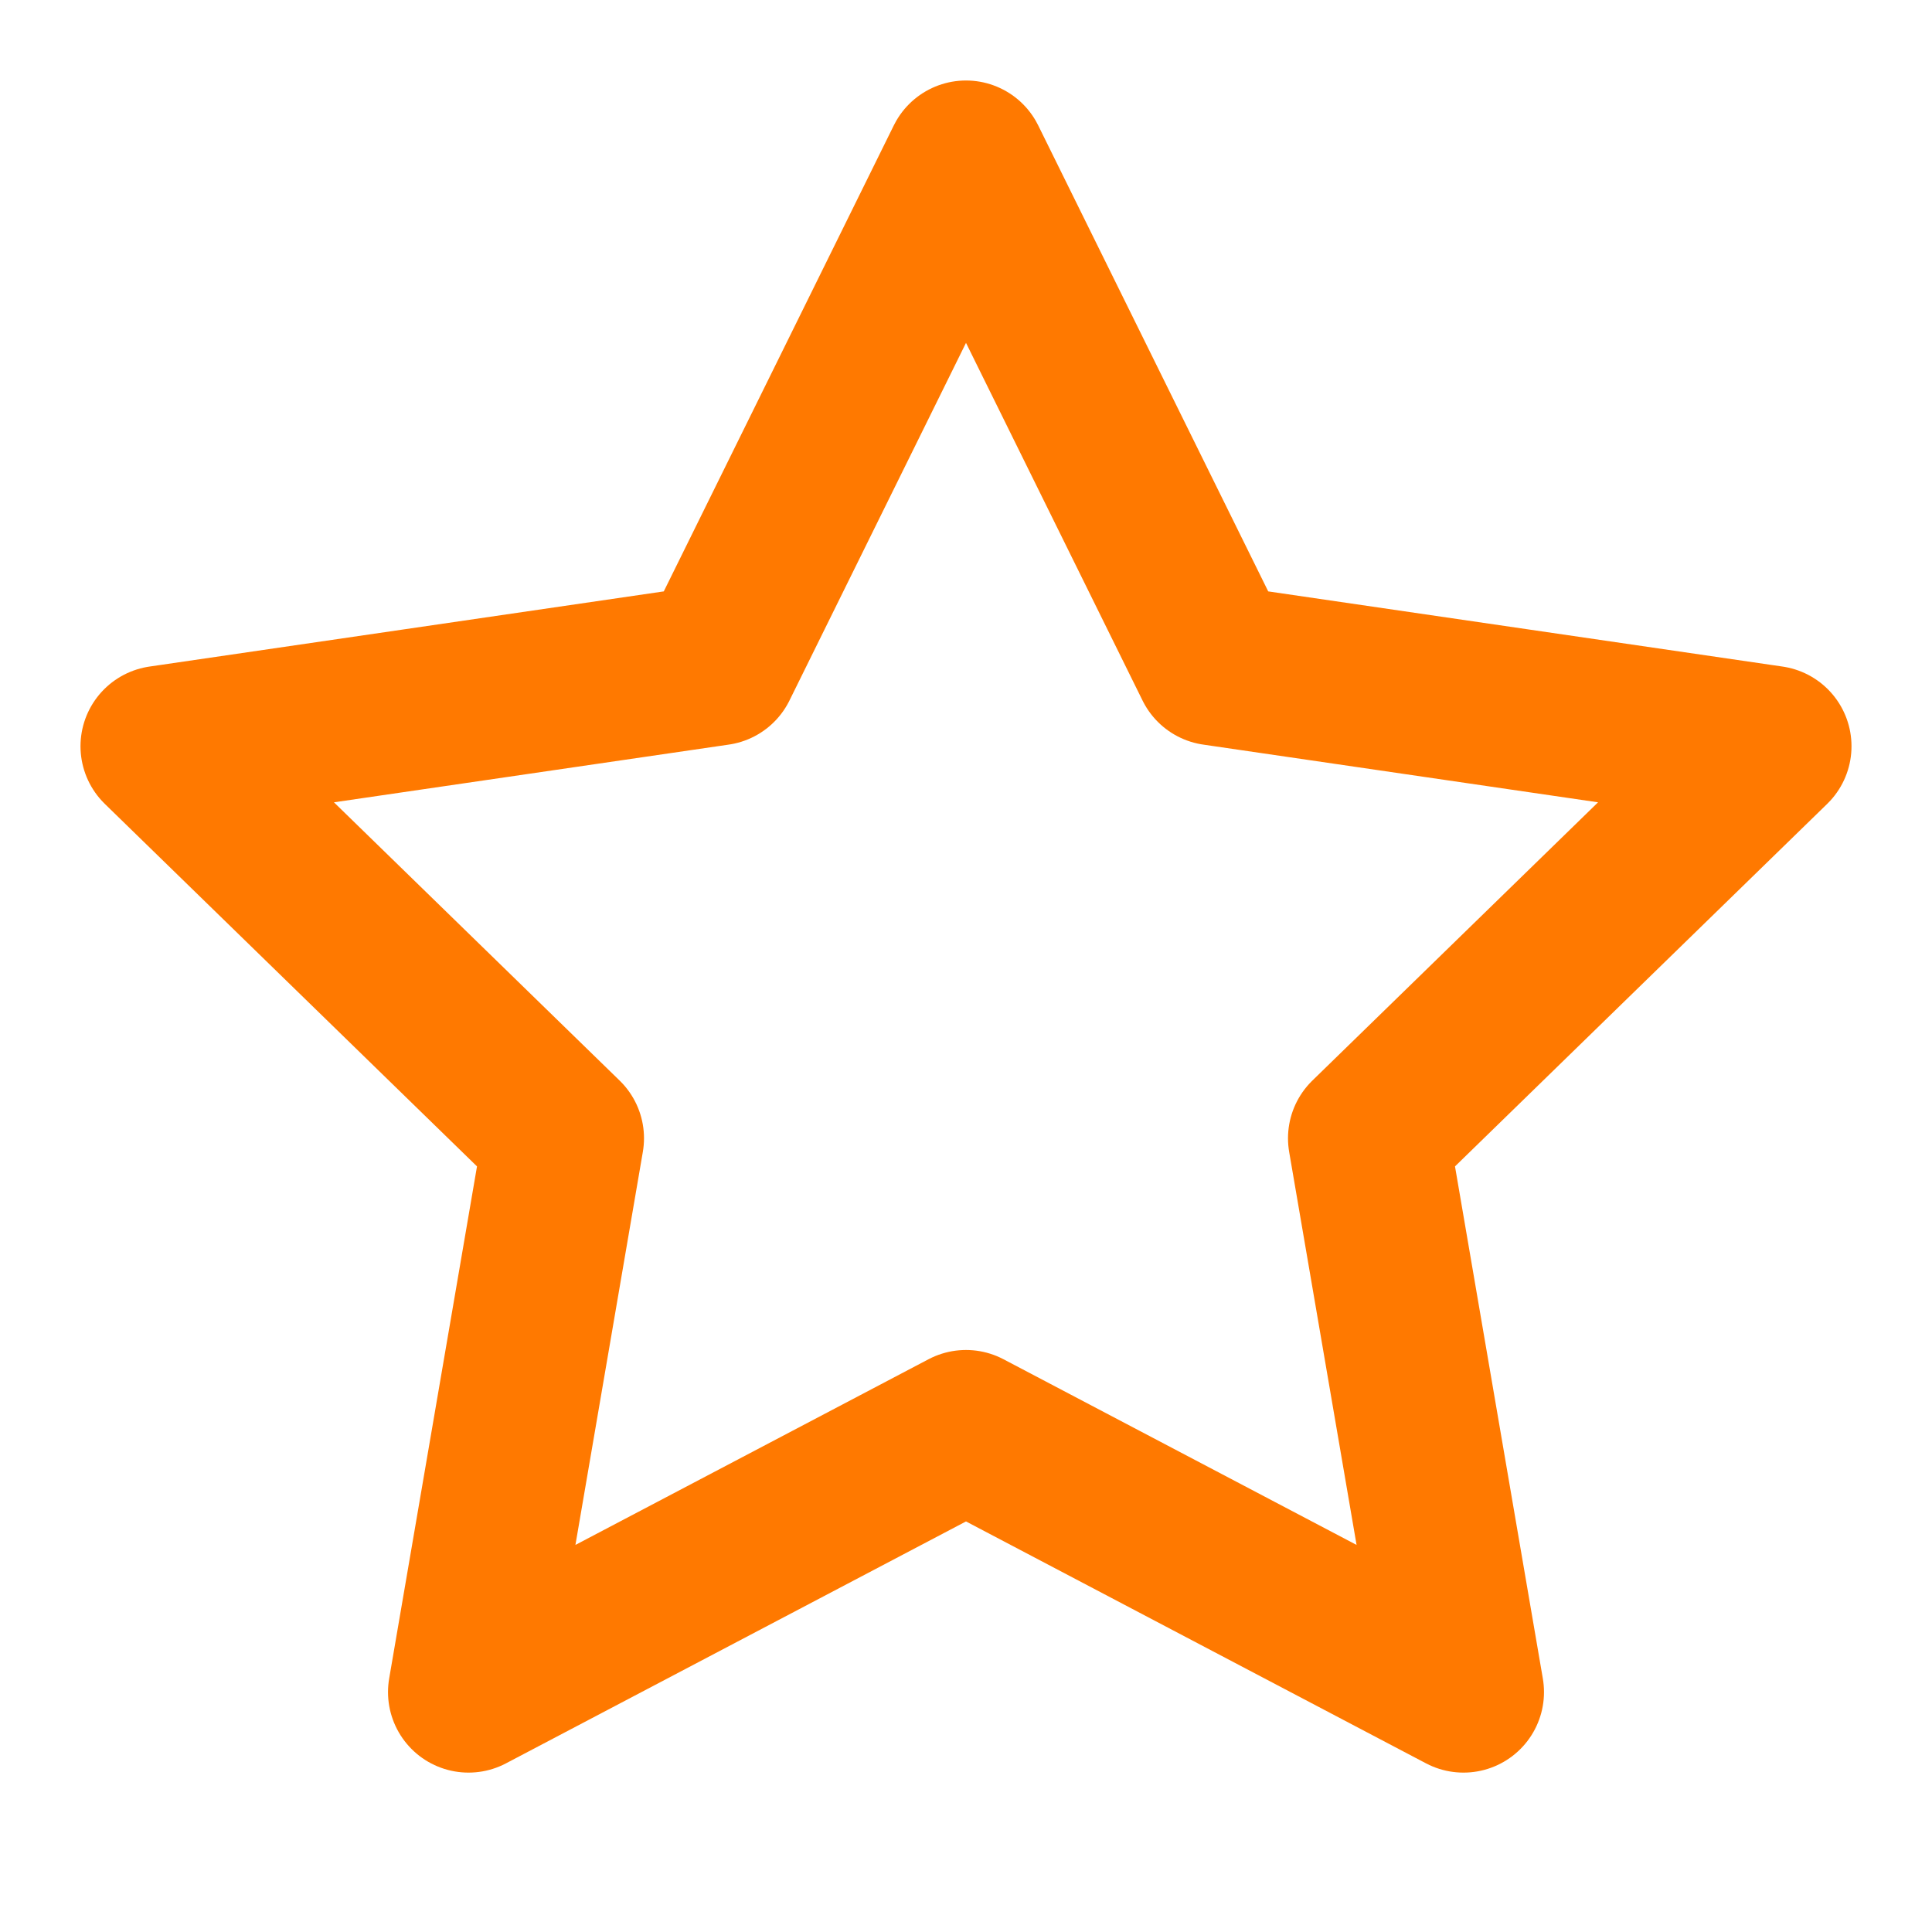
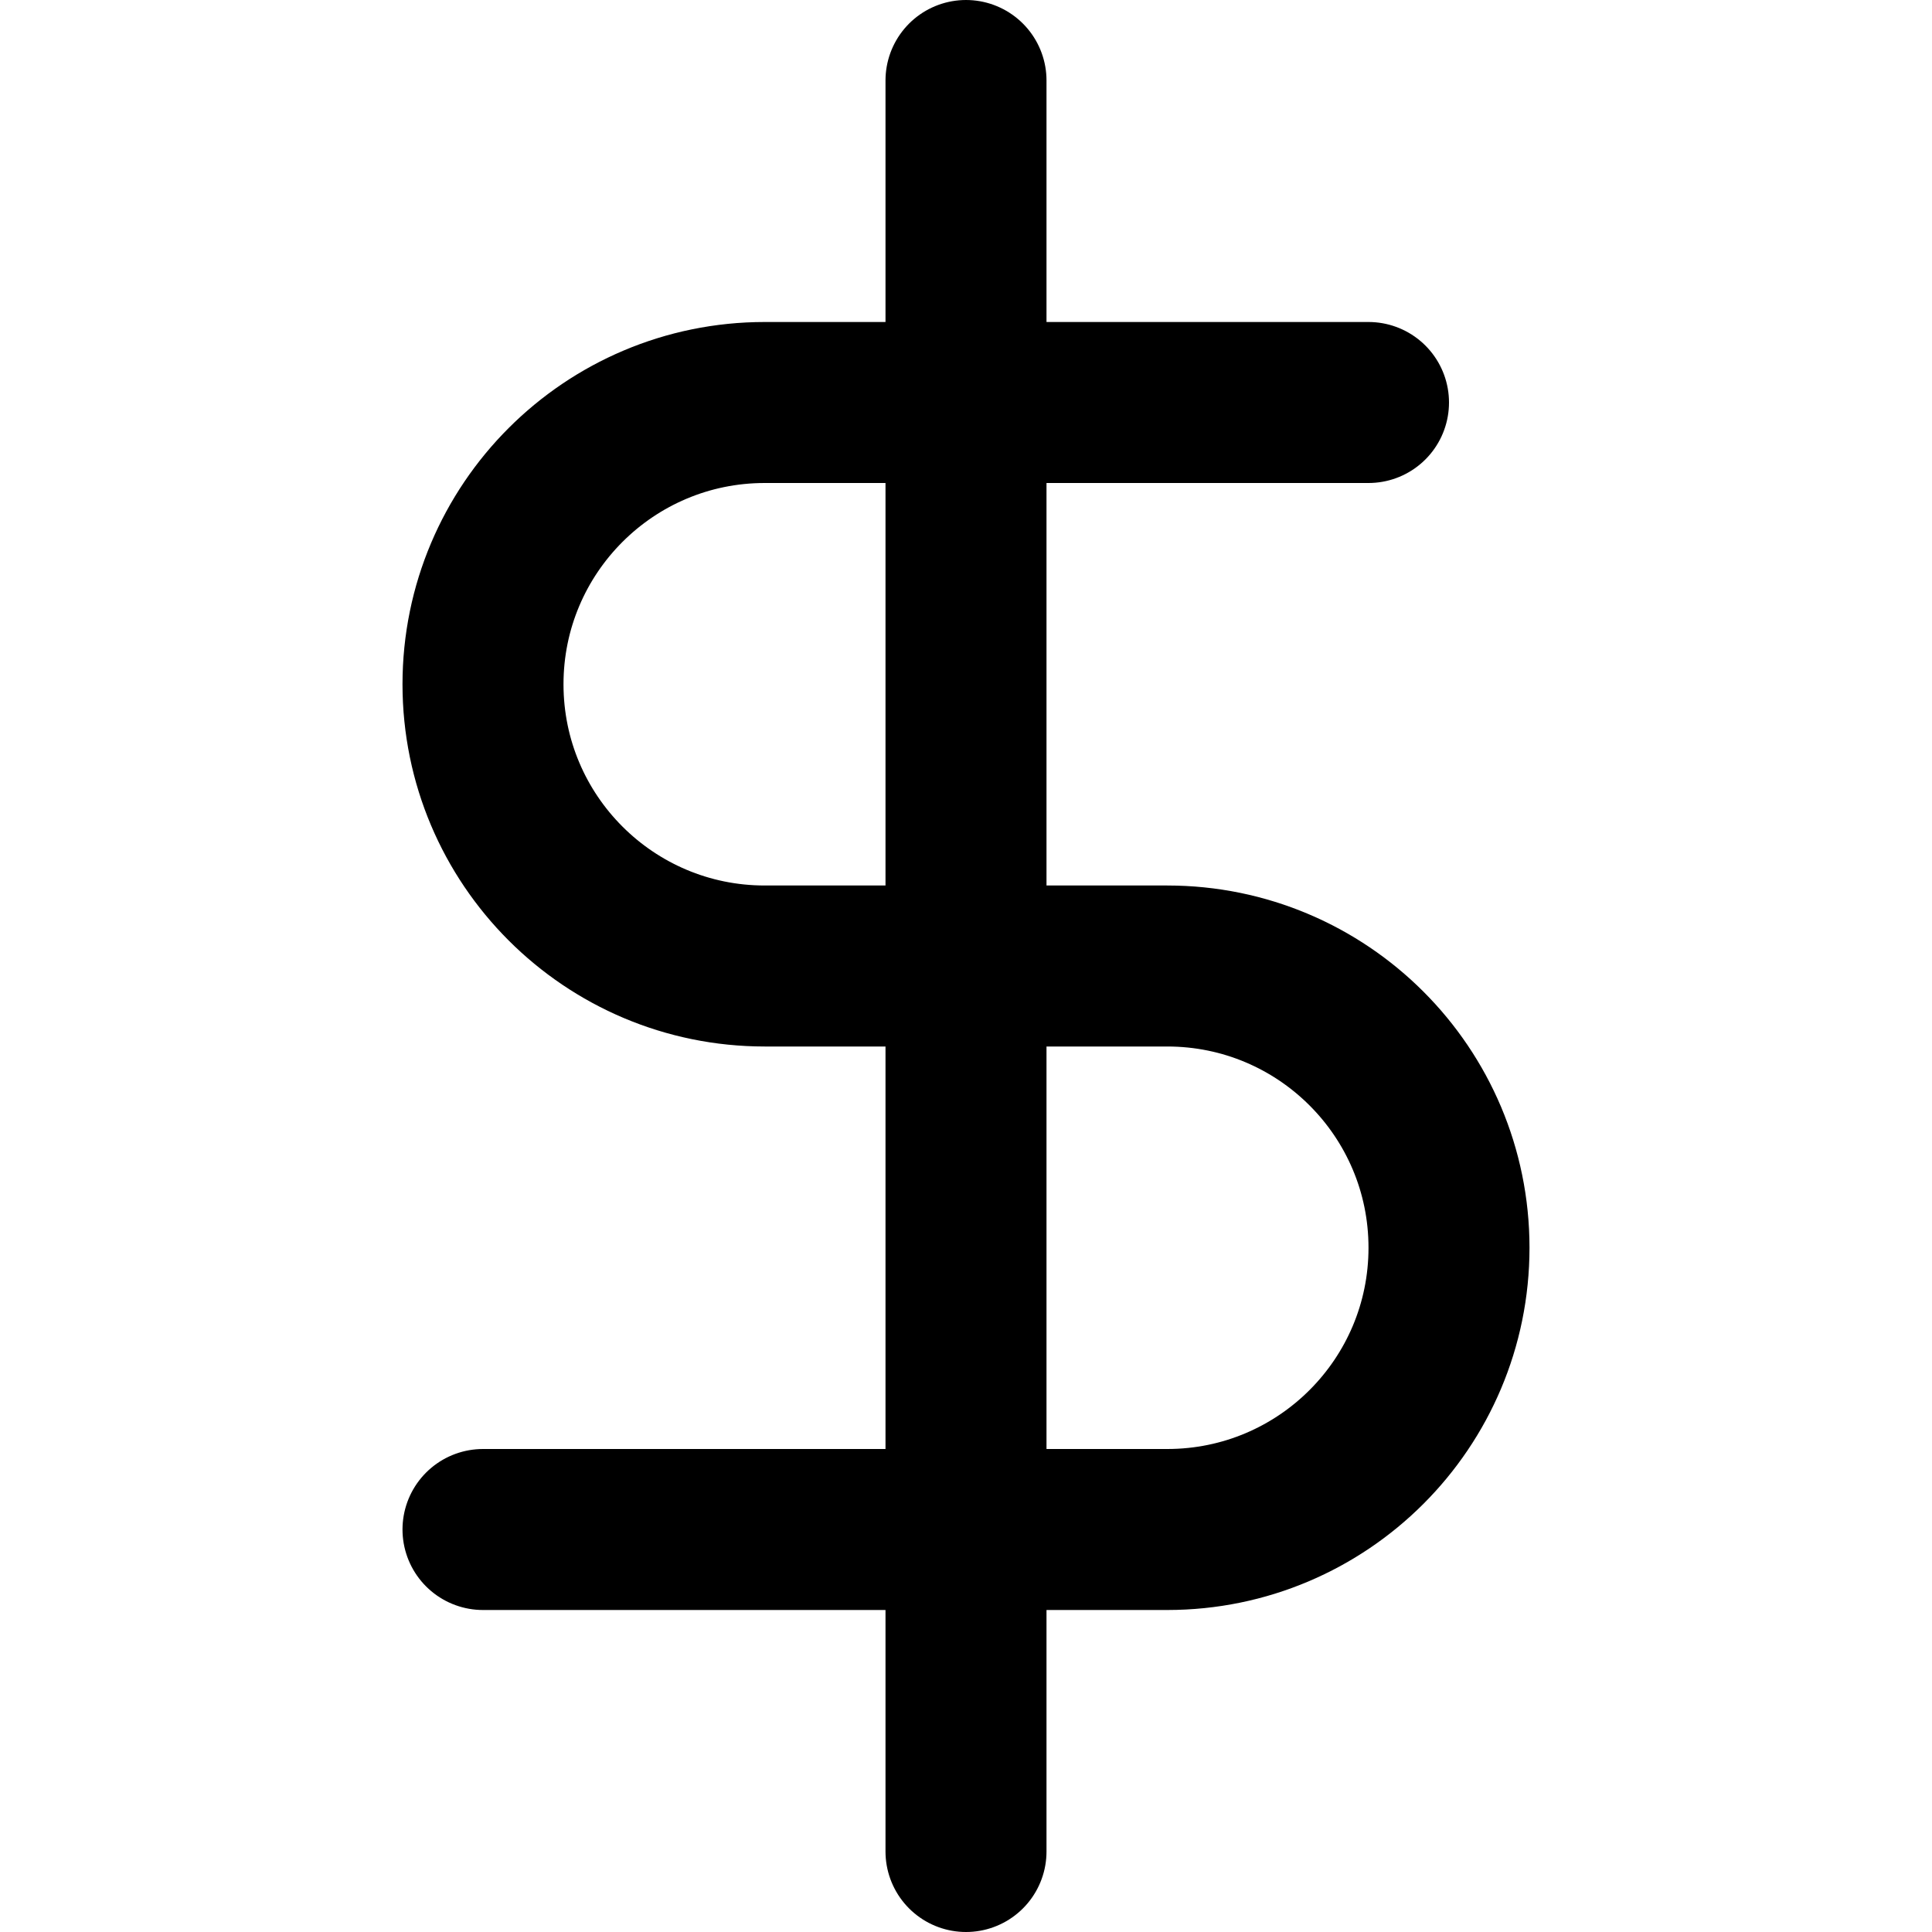
- <svg xmlns="http://www.w3.org/2000/svg" viewBox="0 0 24 24" fill="none" stroke="#FF7900" stroke-width="2" stroke-linecap="round" stroke-linejoin="round">
-   <polygon points="12 2 15.09 8.26 22 9.27 17 14.14 18.18 21.02 12 17.77 5.82 21.02 7 14.14 2 9.27 8.91 8.26 12 2" />
+ <svg xmlns="http://www.w3.org/2000/svg" viewBox="0 0 24 24" fill="none" stroke="currentColor" stroke-width="2" stroke-linecap="round" stroke-linejoin="round">
+   <line x1="12" y1="1" x2="12" y2="23" />
+   <path d="M17 5H9.5a3.5 3.5 0 0 0 0 7h5a3.5 3.5 0 0 1 0 7H6" />
</svg>
